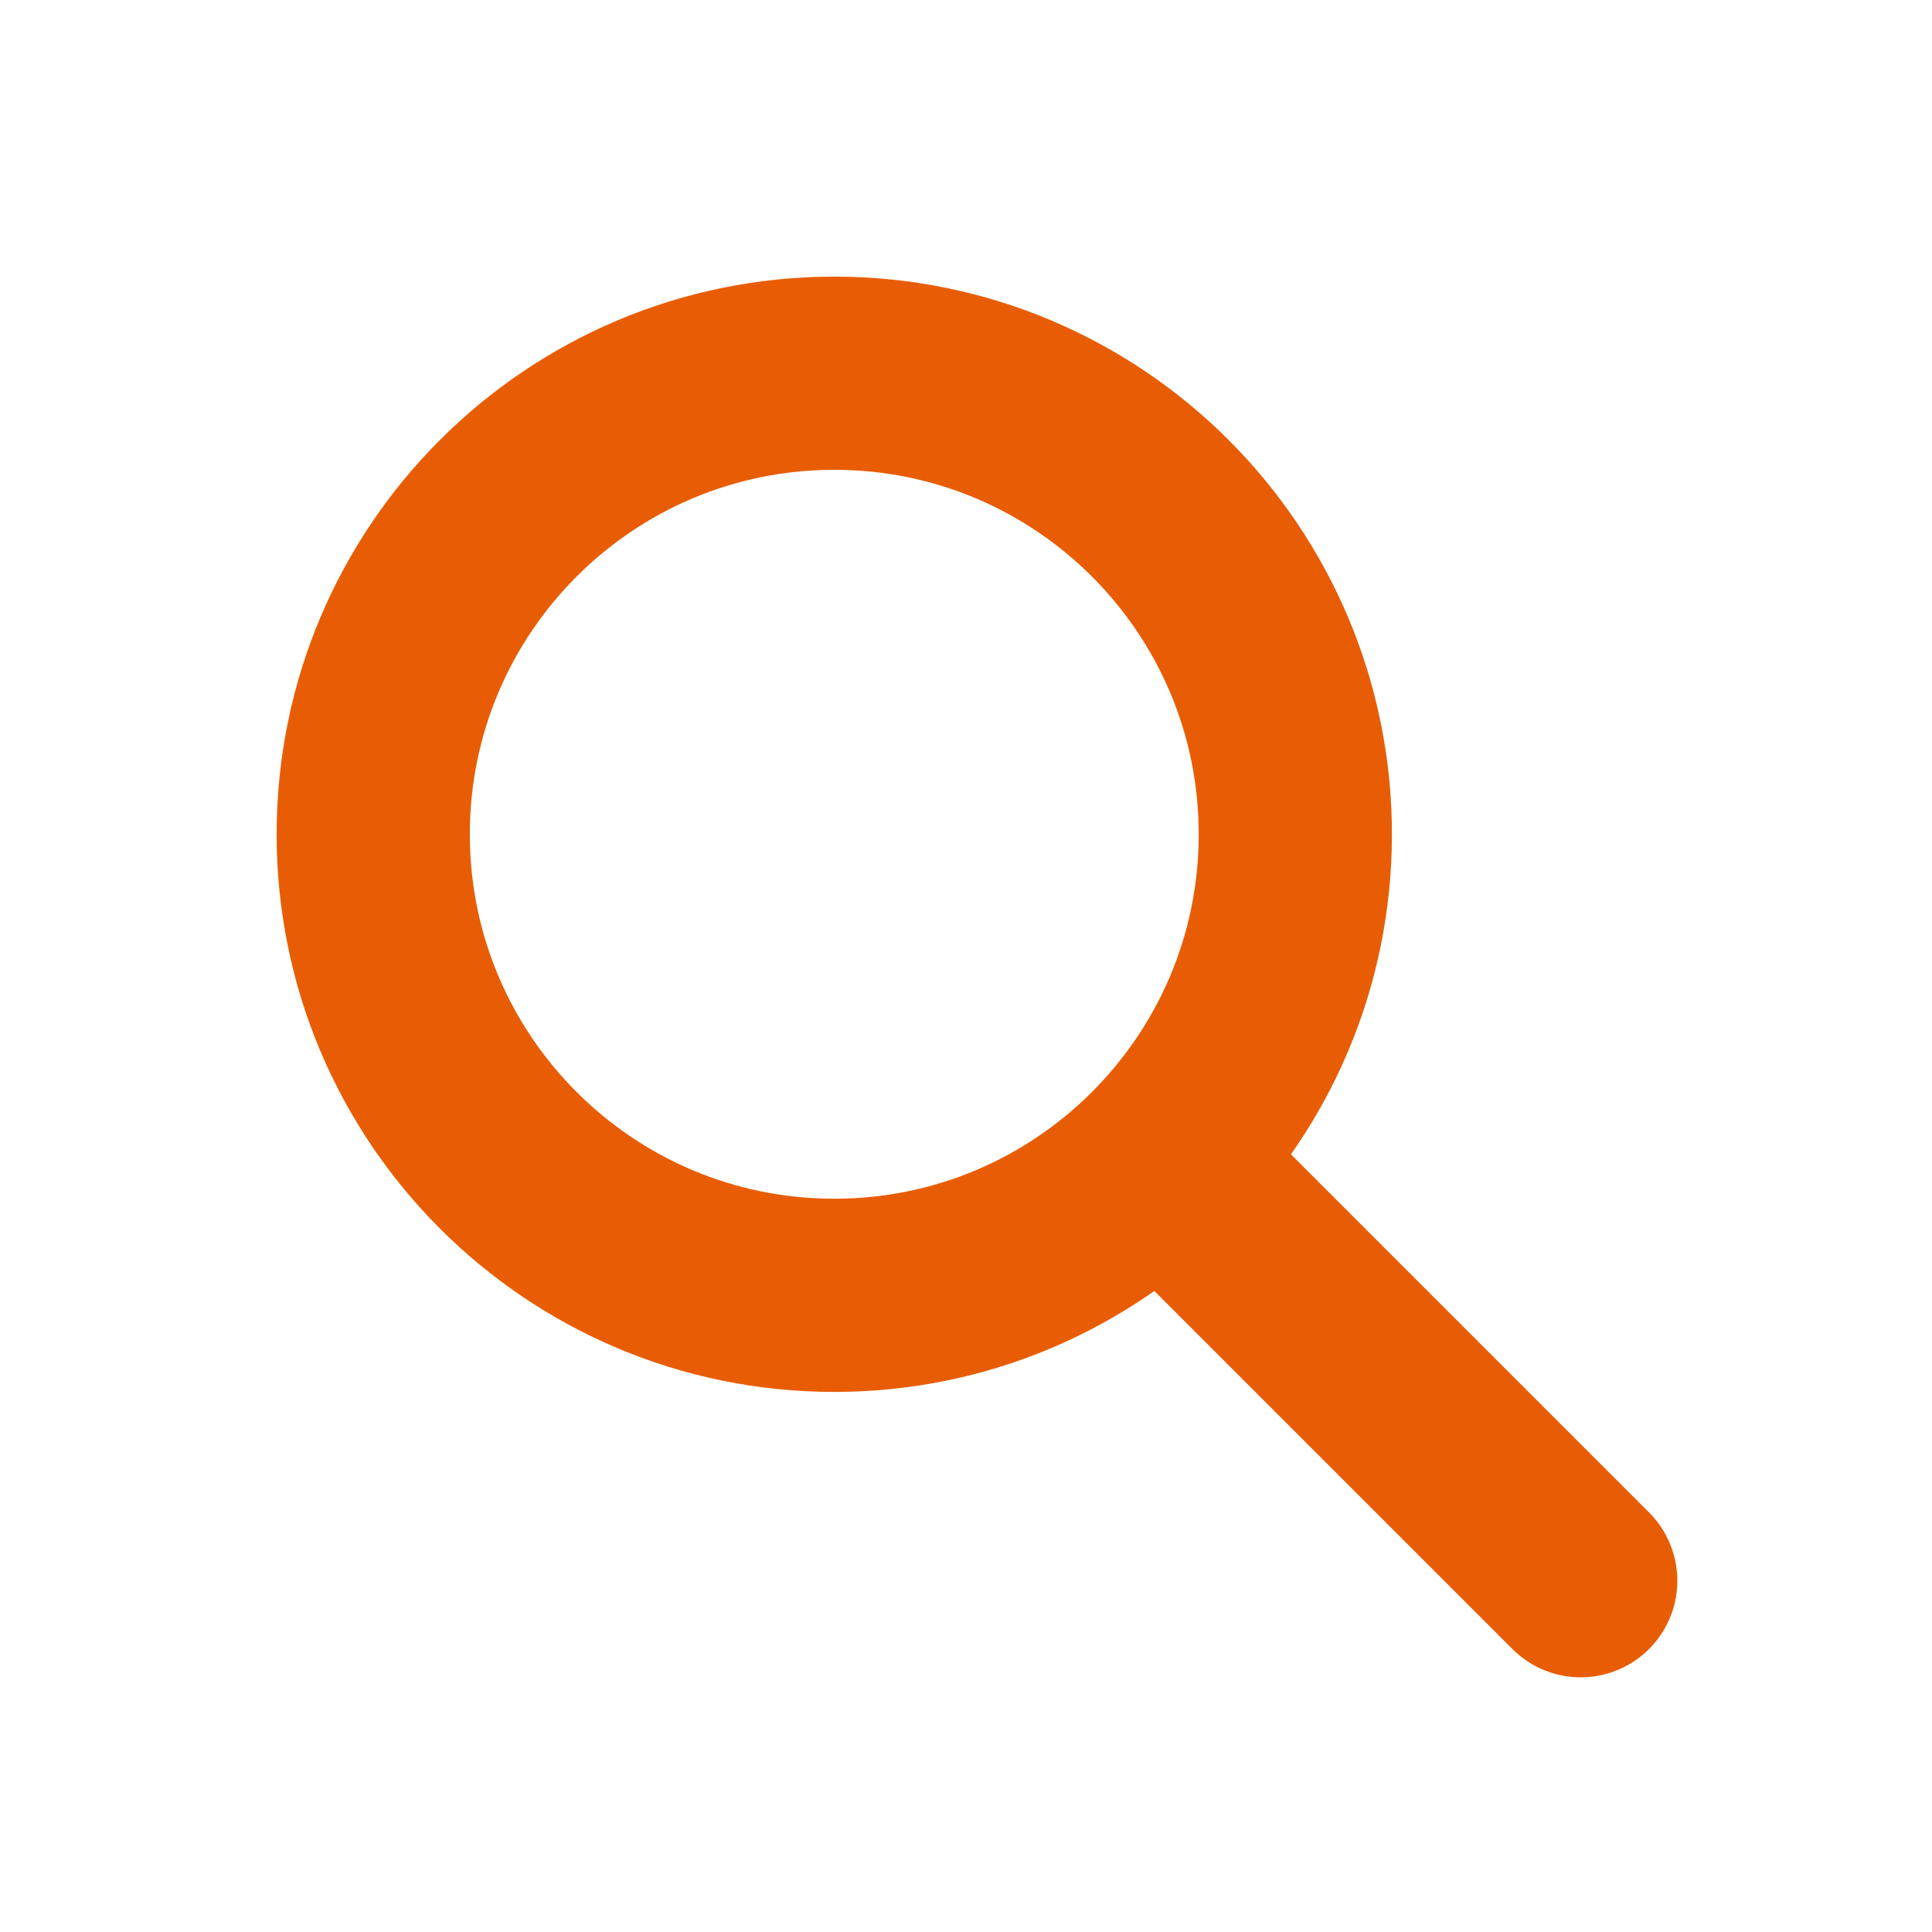
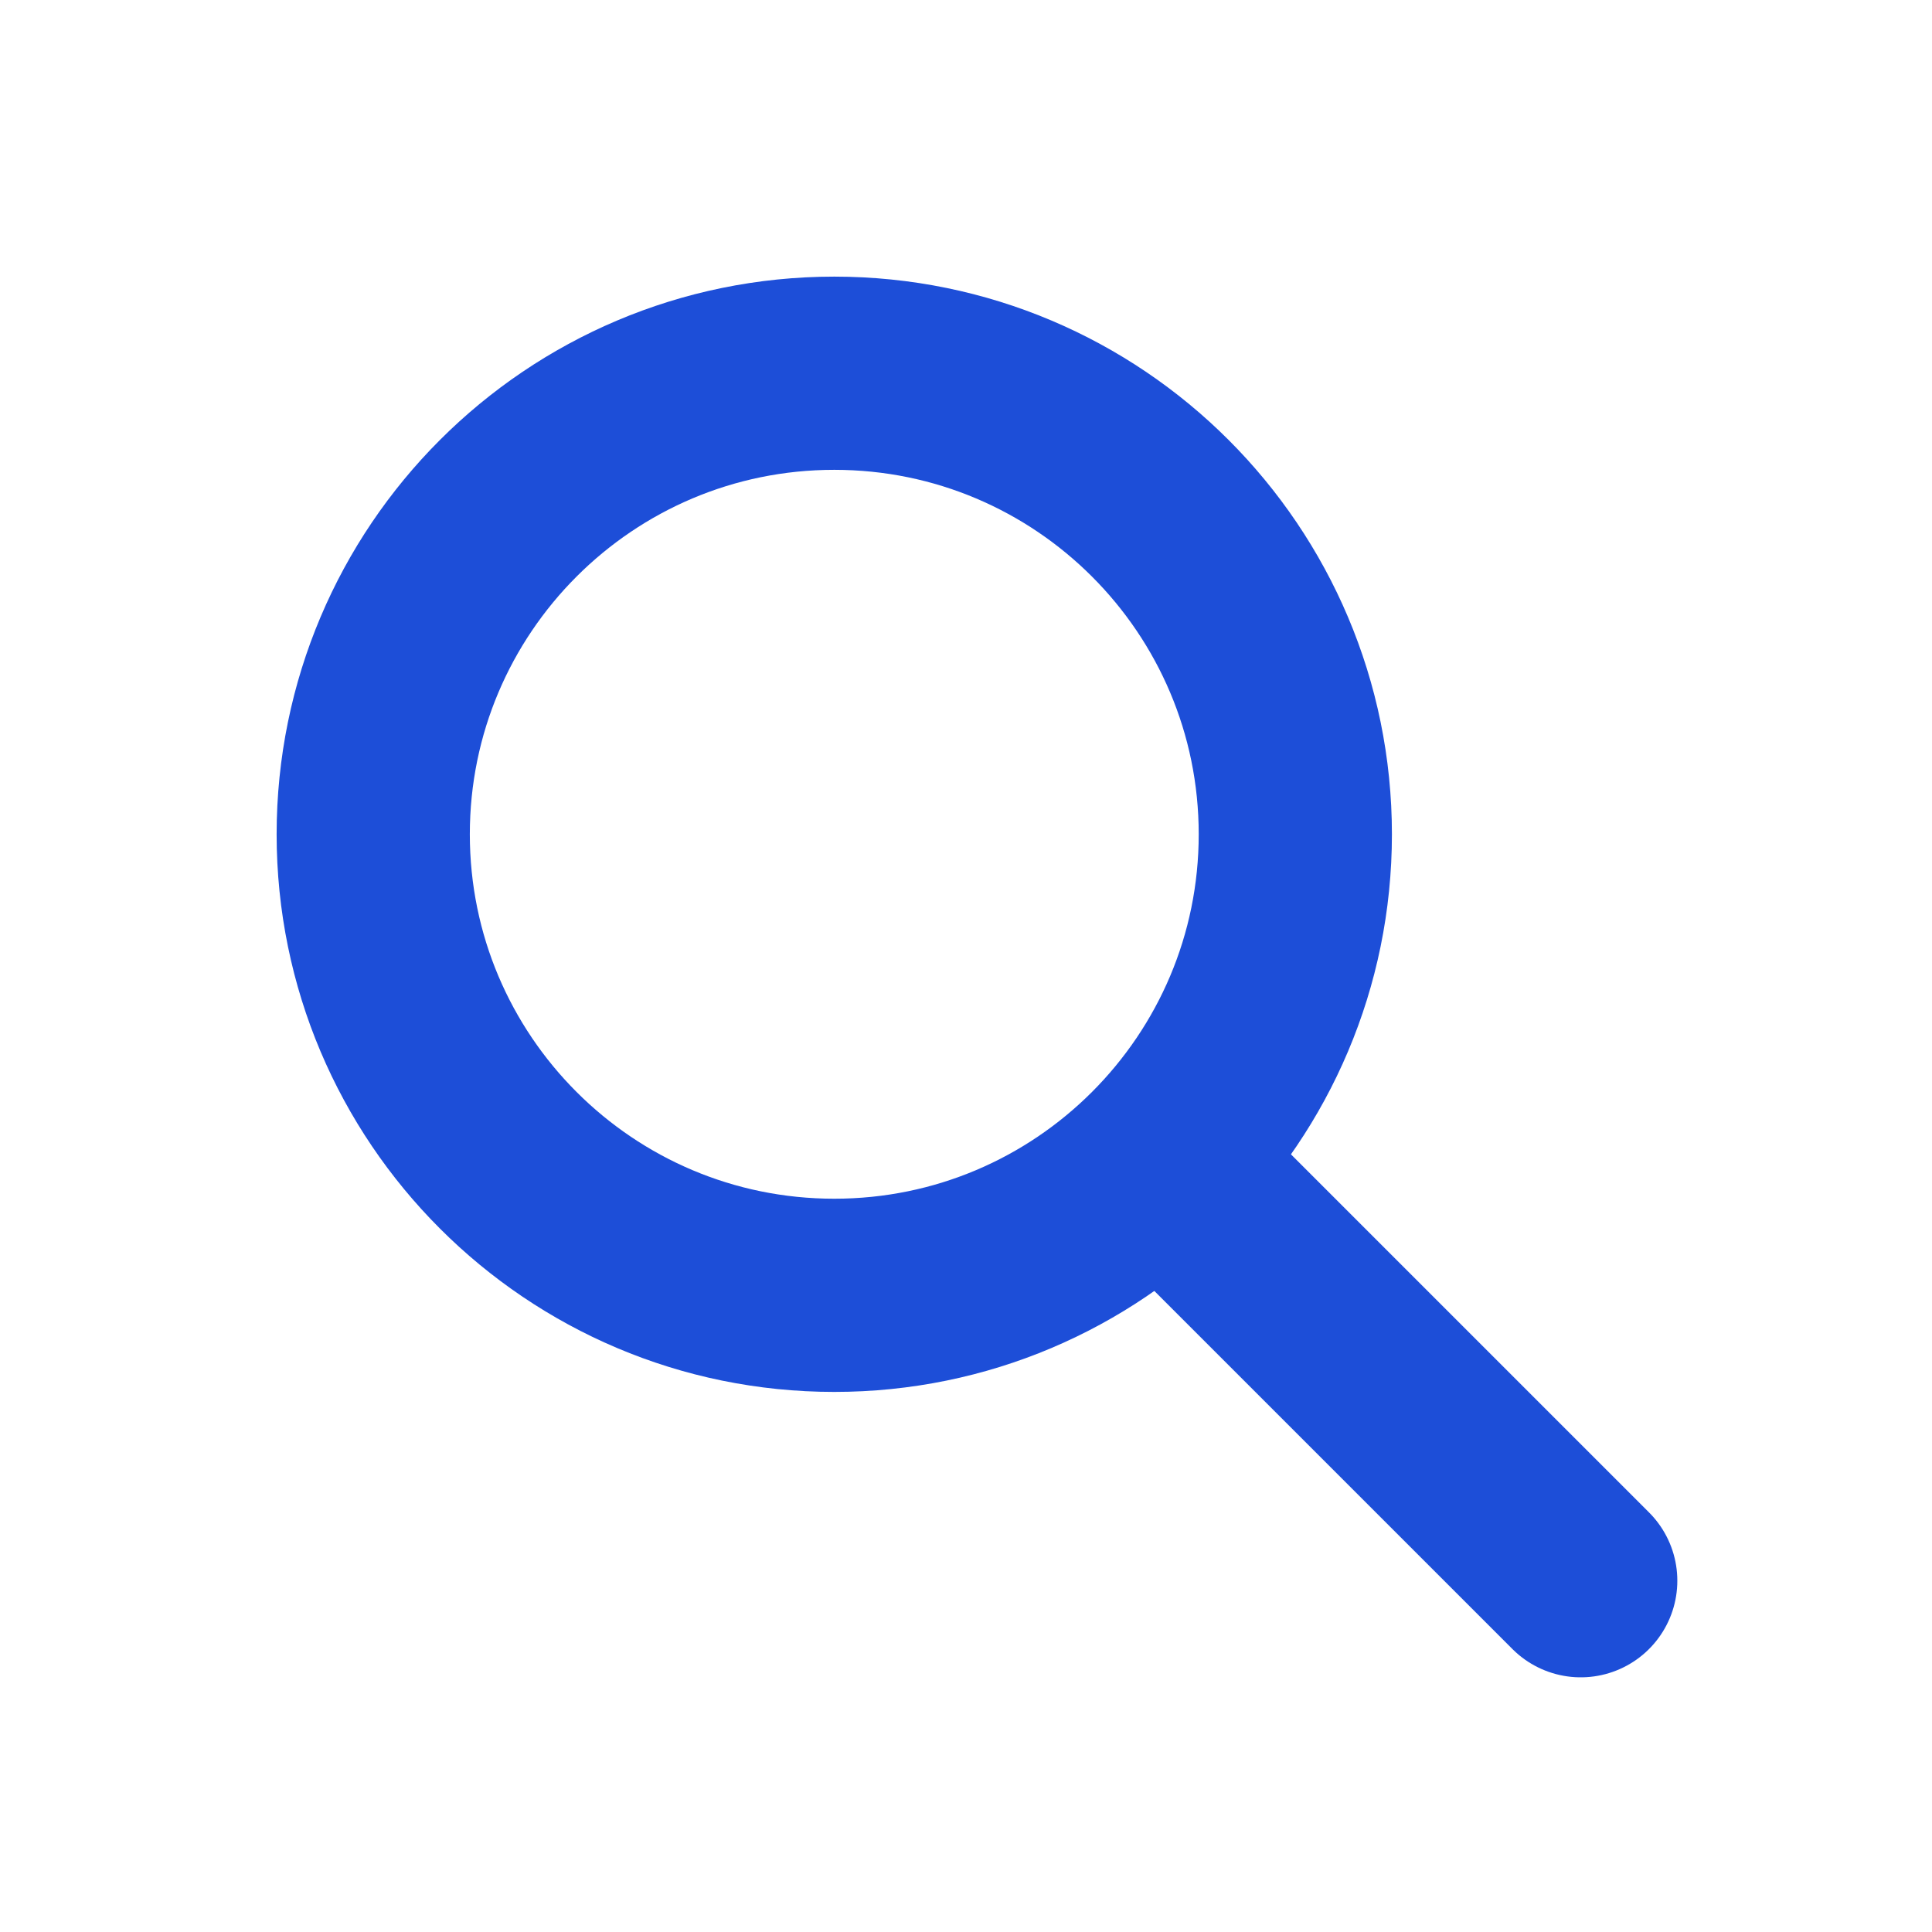
<svg xmlns="http://www.w3.org/2000/svg" width="22" height="22" viewBox="0 0 22 22" fill="none">
-   <circle cx="9.5" cy="9.5" r="5.25" stroke="#e85d04" stroke-width="2.2" />
-   <path d="M13.6 13.6L18 18" stroke="#e85d04" stroke-width="2.2" stroke-linecap="round" />
+   <circle cx="9.5" cy="9.5" r="5.25" stroke="#1d4ed8" stroke-width="2.2" />
+   <path d="M13.6 13.6L18 18" stroke="#1d4ed8" stroke-width="2.2" stroke-linecap="round" />
</svg>
